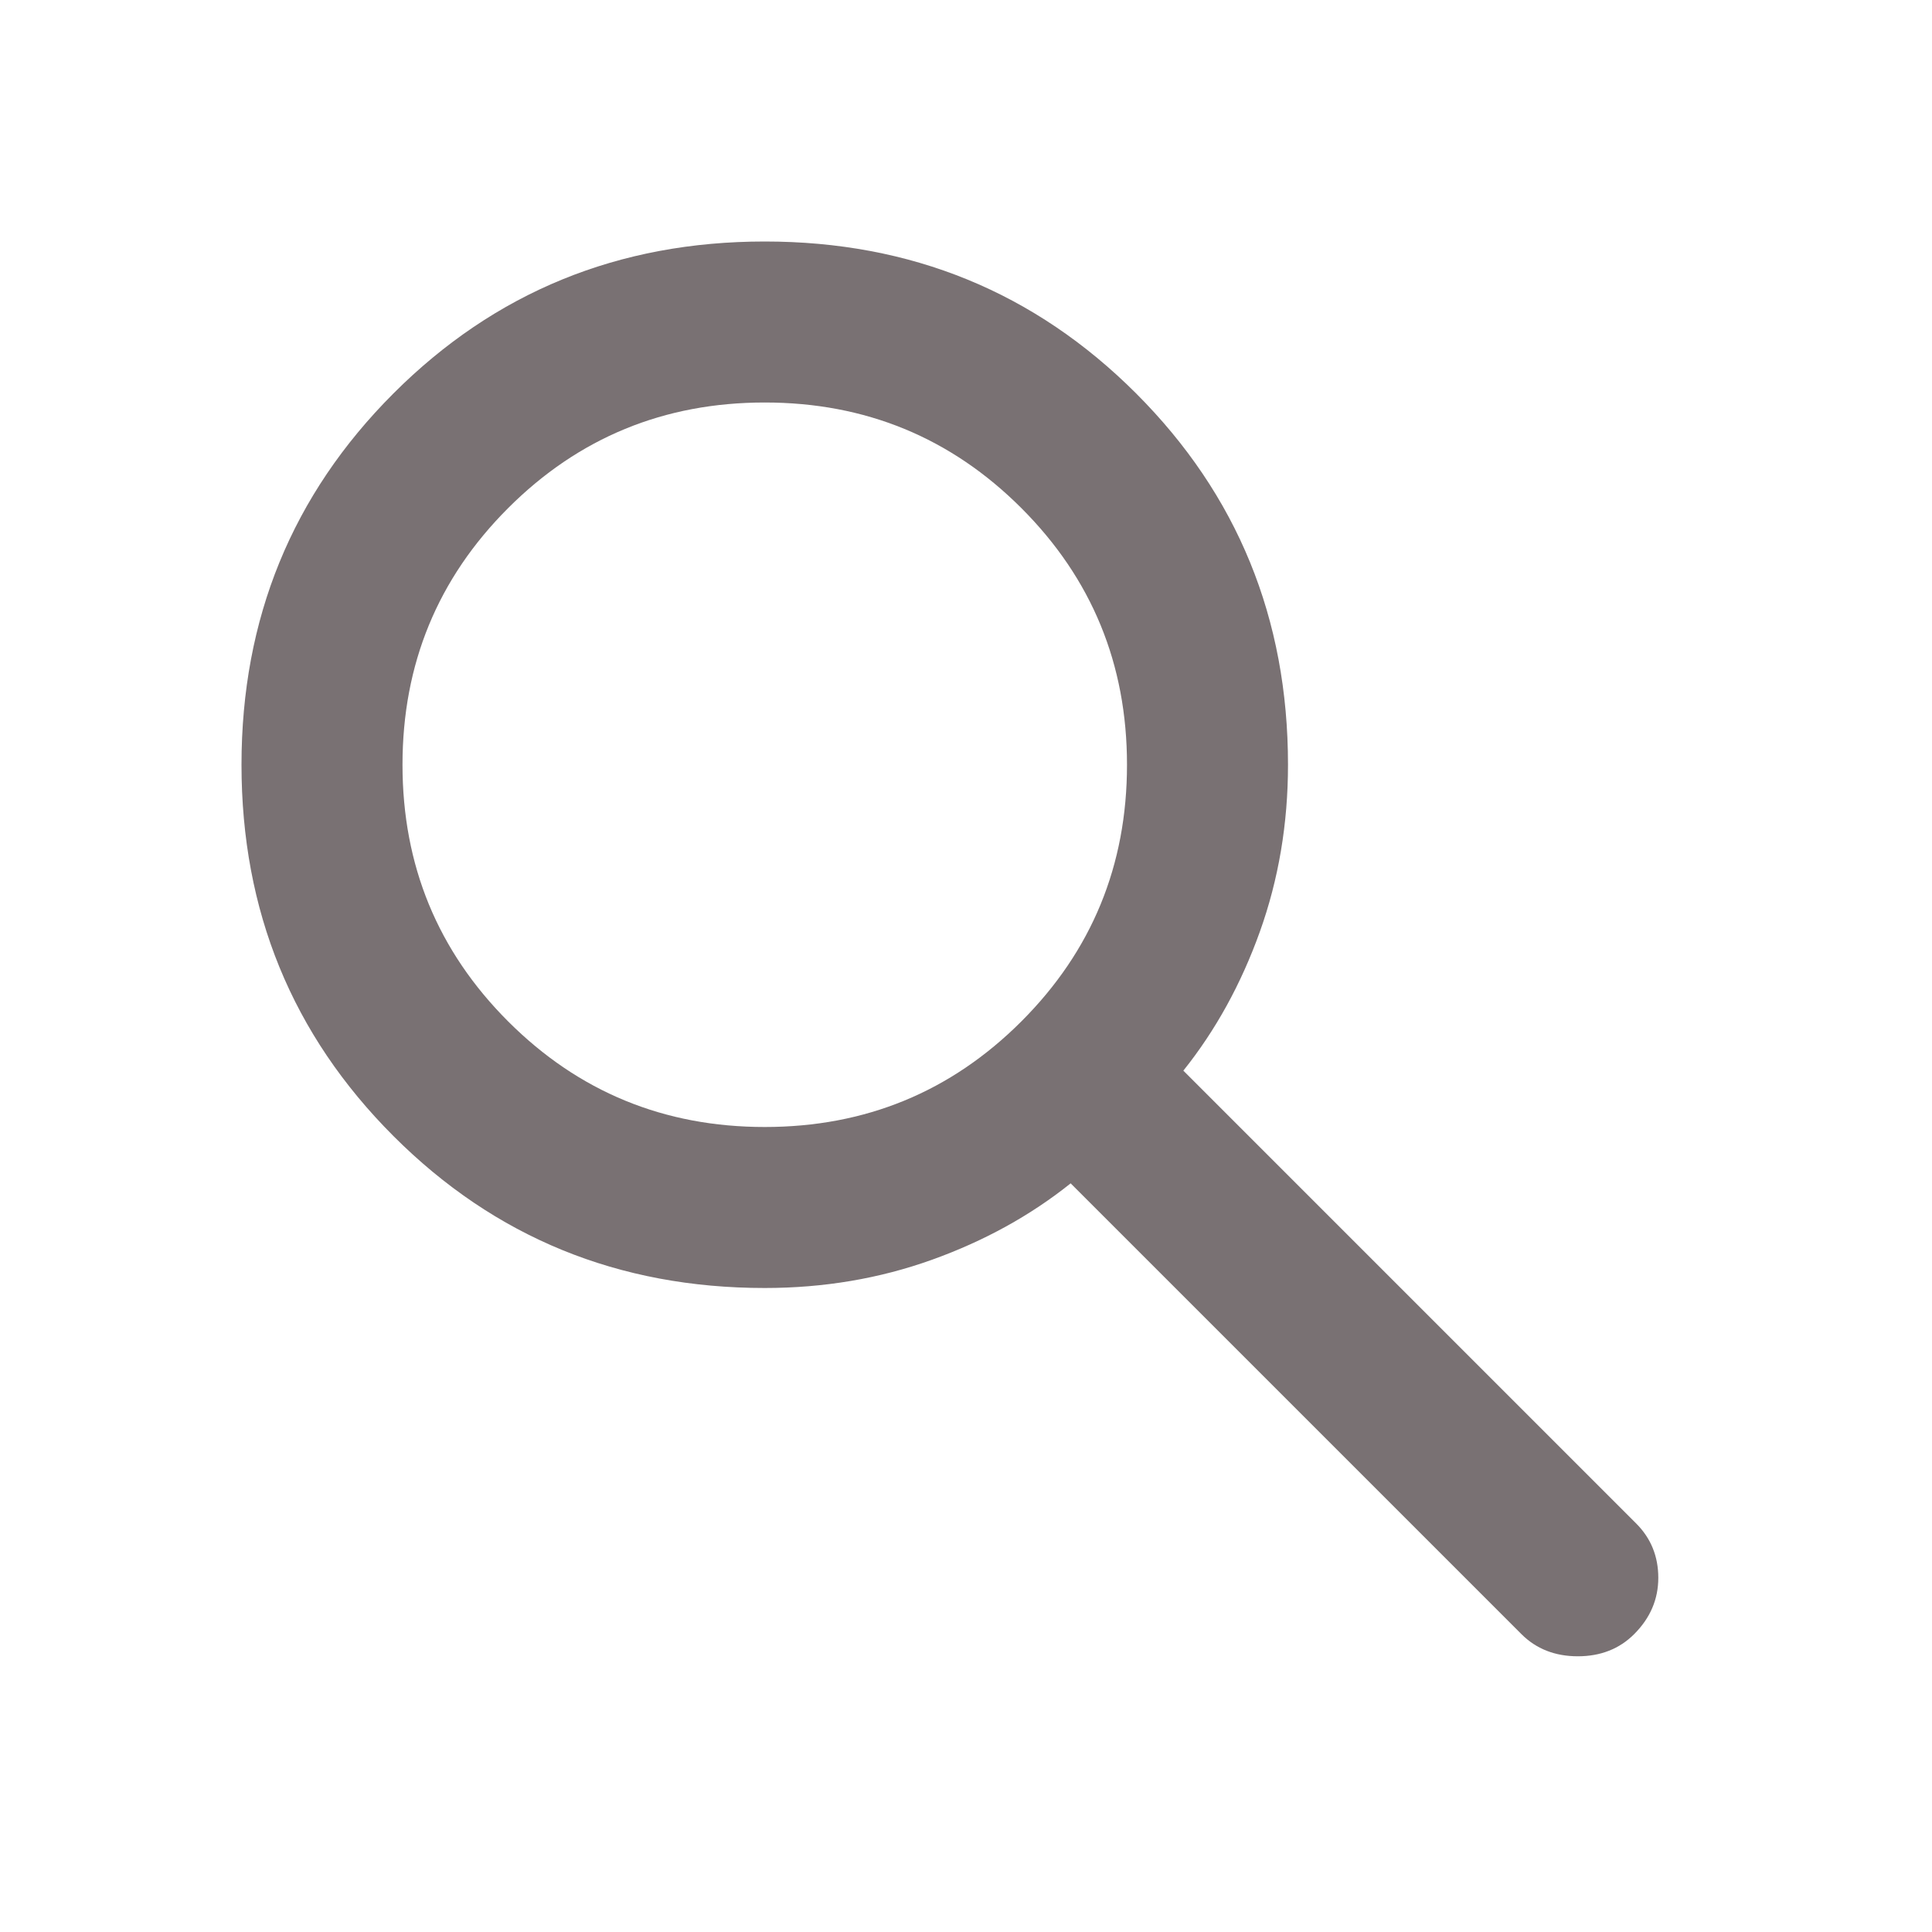
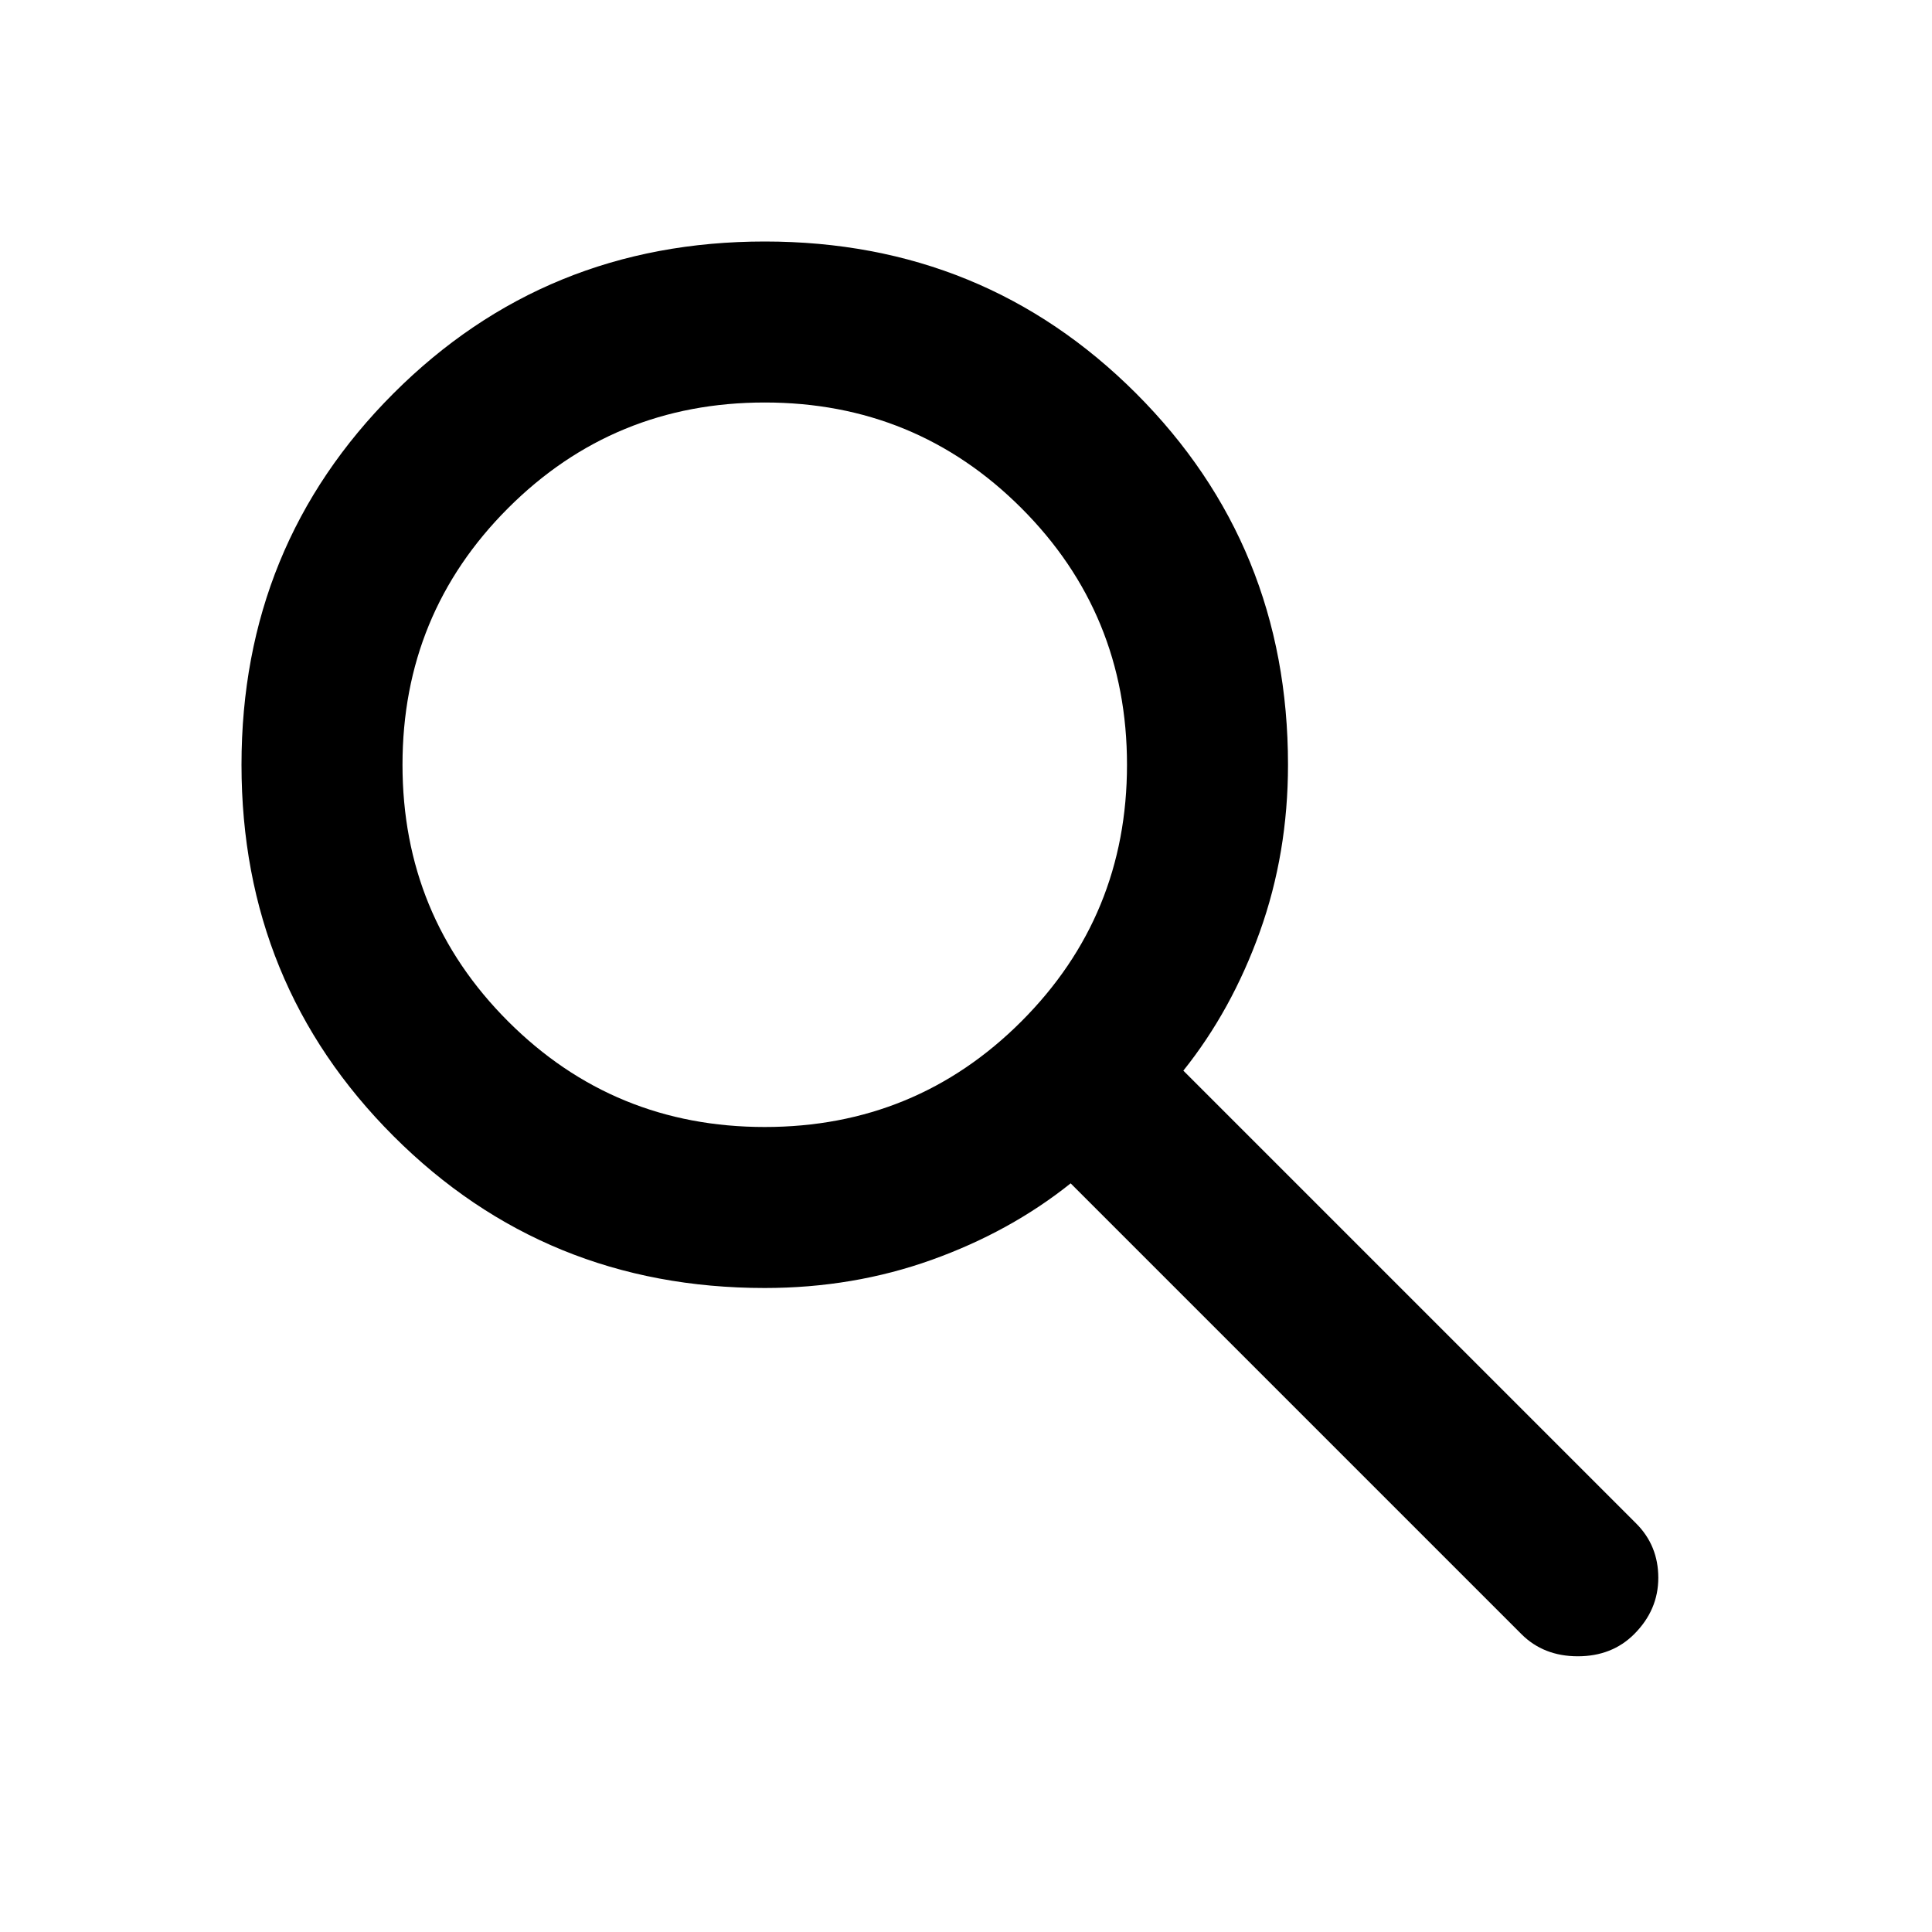
<svg xmlns="http://www.w3.org/2000/svg" width="24" height="24" viewBox="0 0 24 24">
  <mask id="mask0_1024_7339" style="mask-type:alpha" maskUnits="userSpaceOnUse" x="0" y="0" width="24" height="24">
    <rect width="24" height="24" />
  </mask>
  <g mask="url(#mask0_1024_7339)">
-     <path d="M18.9 20.3L13.3 14.7C12.8 15.1 12.225 15.417 11.575 15.65C10.925 15.883 10.233 16 9.5 16C7.683 16 6.146 15.371 4.888 14.113C3.629 12.854 3 11.317 3 9.5C3 7.683 3.629 6.146 4.888 4.887C6.146 3.629 7.683 3 9.5 3C11.317 3 12.854 3.629 14.113 4.887C15.371 6.146 16 7.683 16 9.5C16 10.233 15.883 10.925 15.65 11.575C15.417 12.225 15.1 12.8 14.7 13.3L20.325 18.925C20.508 19.108 20.6 19.333 20.6 19.6C20.6 19.867 20.5 20.1 20.3 20.3C20.117 20.483 19.883 20.575 19.6 20.575C19.317 20.575 19.083 20.483 18.9 20.3ZM9.5 14C10.75 14 11.813 13.563 12.688 12.688C13.563 11.813 14 10.75 14 9.5C14 8.25 13.563 7.187 12.688 6.312C11.813 5.437 10.75 5 9.5 5C8.25 5 7.187 5.437 6.312 6.312C5.437 7.187 5 8.25 5 9.5C5 10.75 5.437 11.813 6.312 12.688C7.187 13.563 8.25 14 9.5 14Z" fill="#797173" />
+     <path d="M18.9 20.3L13.3 14.7C12.8 15.1 12.225 15.417 11.575 15.65C10.925 15.883 10.233 16 9.5 16C7.683 16 6.146 15.371 4.888 14.113C3.629 12.854 3 11.317 3 9.5C3 7.683 3.629 6.146 4.888 4.887C6.146 3.629 7.683 3 9.5 3C11.317 3 12.854 3.629 14.113 4.887C15.371 6.146 16 7.683 16 9.5C16 10.233 15.883 10.925 15.65 11.575C15.417 12.225 15.1 12.8 14.7 13.3L20.325 18.925C20.508 19.108 20.6 19.333 20.6 19.6C20.6 19.867 20.5 20.1 20.3 20.3C20.117 20.483 19.883 20.575 19.6 20.575C19.317 20.575 19.083 20.483 18.9 20.3ZM9.5 14C10.75 14 11.813 13.563 12.688 12.688C13.563 11.813 14 10.75 14 9.5C14 8.25 13.563 7.187 12.688 6.312C11.813 5.437 10.75 5 9.5 5C8.25 5 7.187 5.437 6.312 6.312C5.437 7.187 5 8.25 5 9.5C5 10.75 5.437 11.813 6.312 12.688C7.187 13.563 8.25 14 9.5 14Z" />
  </g>
</svg>
